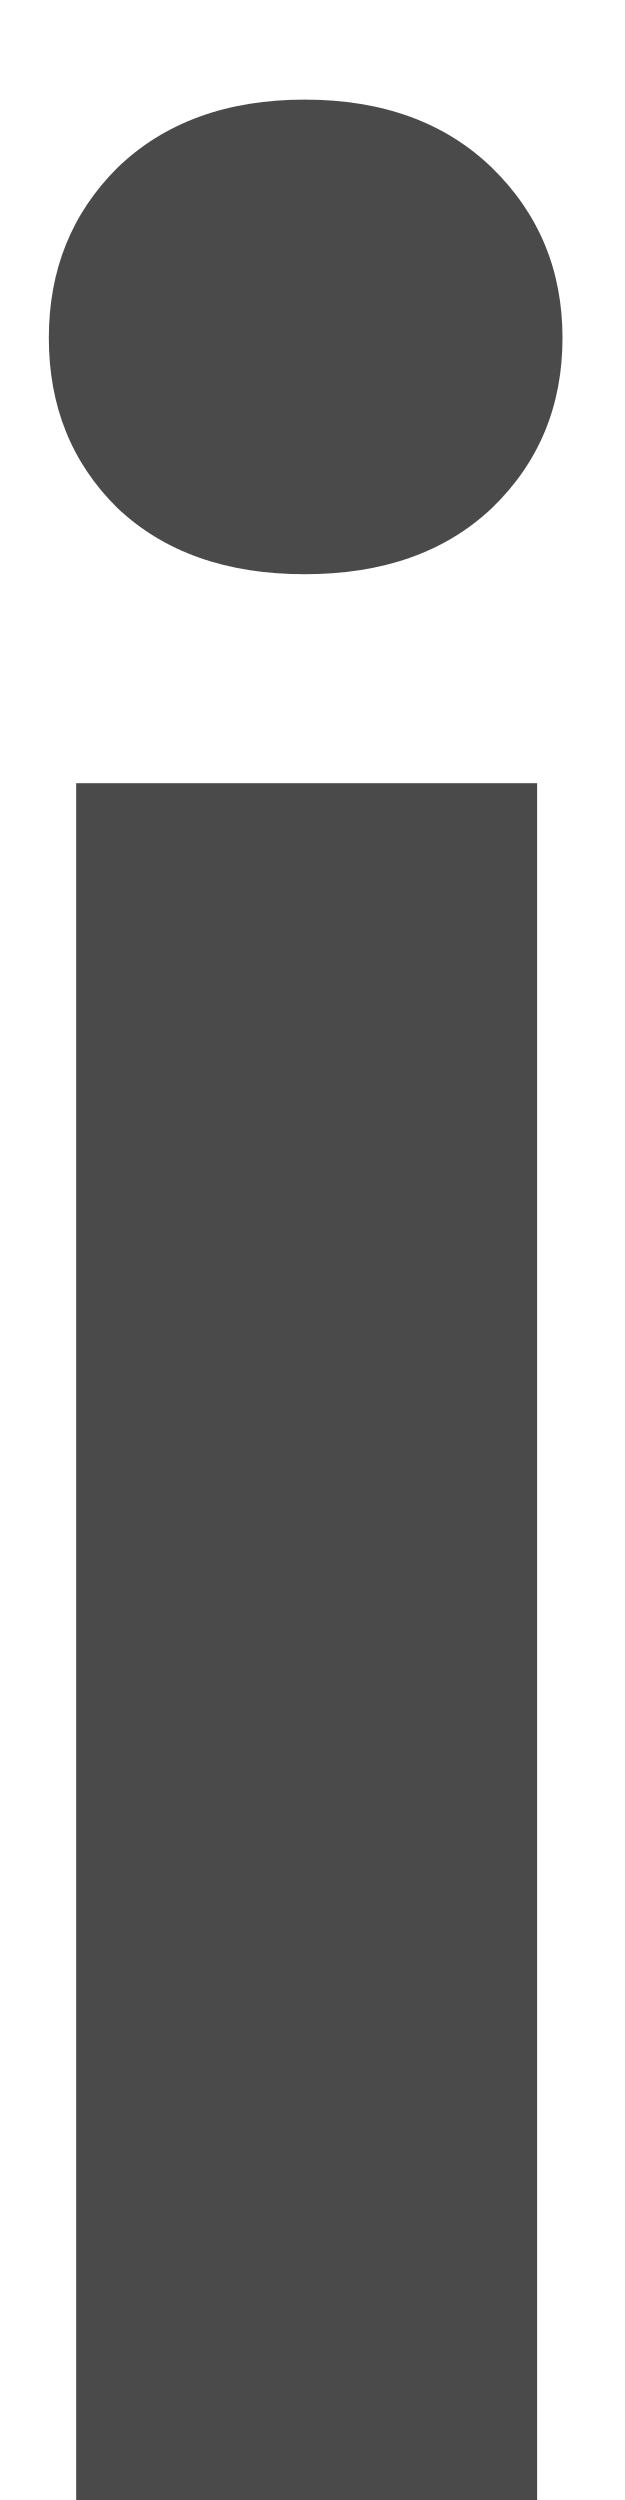
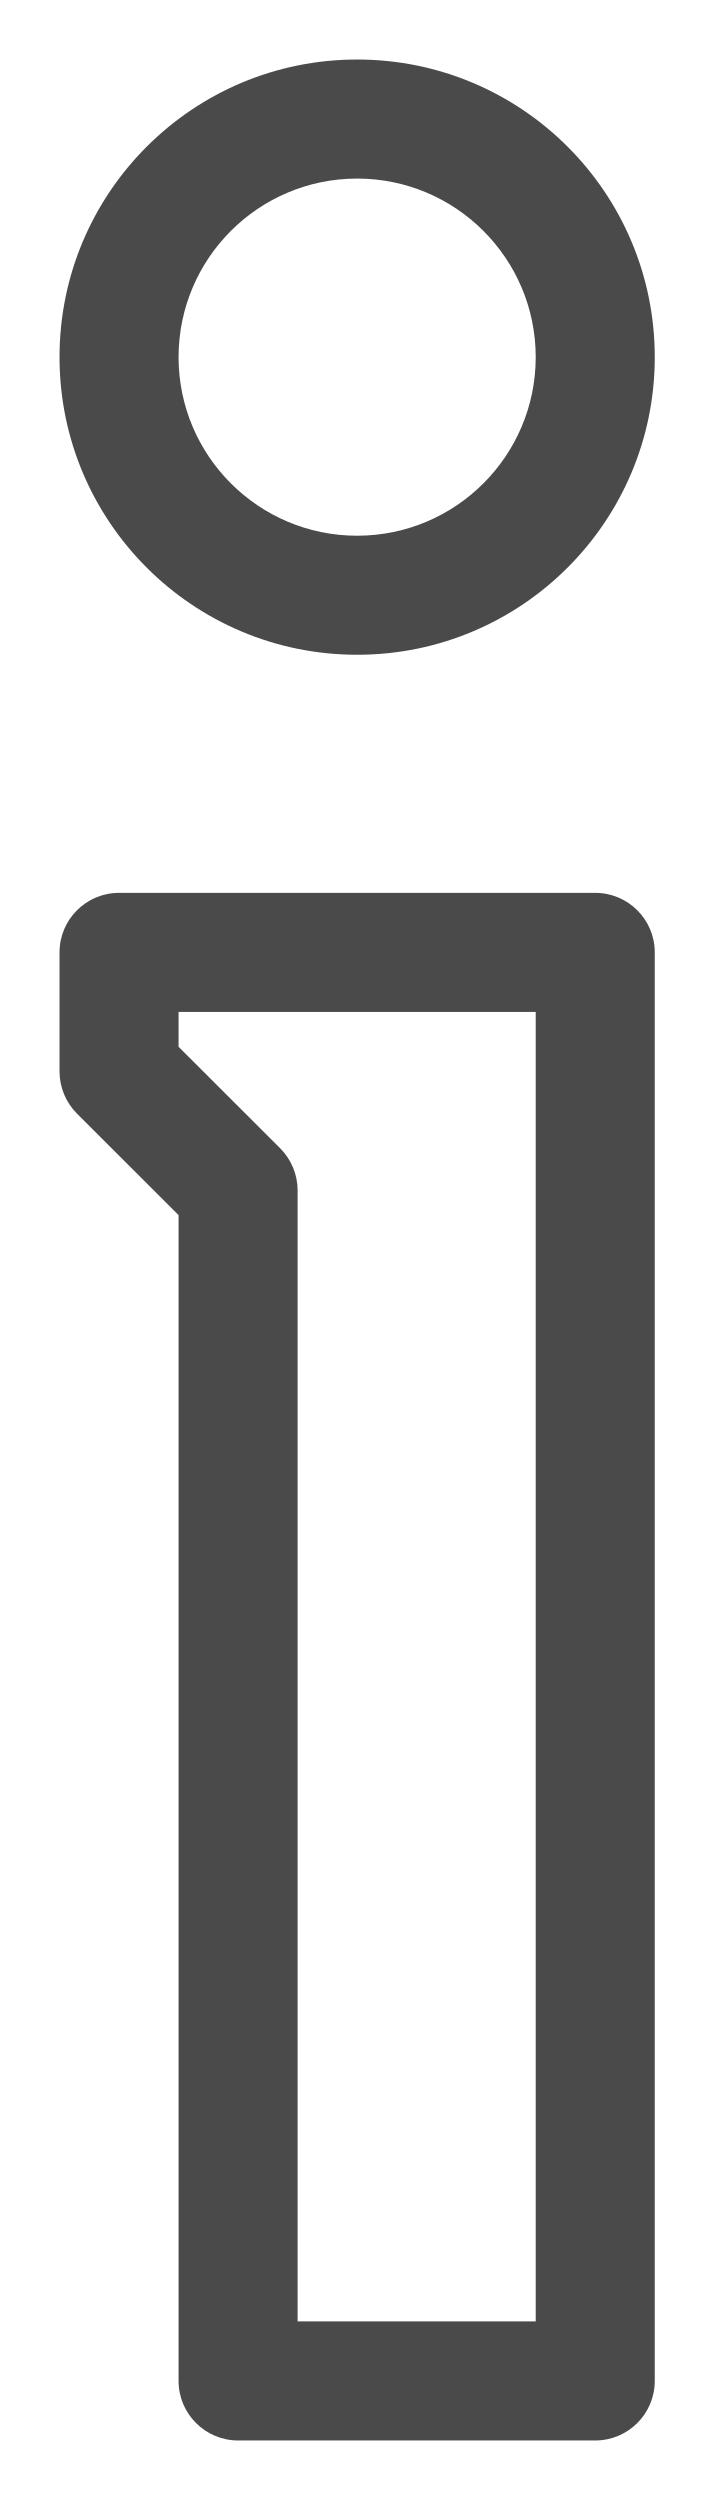
- <svg xmlns="http://www.w3.org/2000/svg" width="5px" height="20px" viewBox="0 0 5 20" version="1.1">
+ <svg xmlns="http://www.w3.org/2000/svg" width="6px" height="21px" viewBox="0 0 6 21" version="1.1">
  <defs />
-   <g id="Symbols" stroke="none" stroke-width="1" fill="none" fill-rule="evenodd" font-family="Roboto-Bold, Roboto" font-size="26" font-weight="bold">
-     <g id="Info-icon" transform="translate(-22, -13)" fill="#4A4A4A">
-       <text id="i">
-         <tspan x="21" y="33">i</tspan>
-       </text>
+   <g id="Symbols" stroke="none" stroke-width="1" fill="none" fill-rule="evenodd">
+     <g id="Info-icon" transform="translate(-21, -13)" fill="#4A4A4A" fill-rule="nonzero">
+       <g id="info-icon" transform="translate(21, 13)">
+         <path d="M4.5,8.5 L1.5,8.5 L1.5,8.793 L2.354,9.646 C2.447,9.74 2.5,9.867 2.5,10 L2.5,19.5 L4.5,19.5 L4.5,8.5 Z M1.5,10.207 L0.646,9.354 C0.553,9.26 0.5,9.133 0.5,9 L0.5,8 C0.5,7.724 0.724,7.5 1,7.5 L5,7.5 C5.276,7.5 5.5,7.724 5.5,8 L5.5,20 C5.5,20.276 5.276,20.5 5,20.5 L2,20.5 C1.724,20.5 1.5,20.276 1.5,20 L1.5,10.207 Z" id="Rectangle" />
+         <path d="M3,5.5 C1.619,5.5 0.5,4.381 0.5,3 C0.5,1.619 1.619,0.5 3,0.5 C4.381,0.5 5.5,1.619 5.5,3 C5.5,4.381 4.381,5.5 3,5.5 Z M3,4.5 C3.828,4.5 4.5,3.828 4.5,3 C4.5,2.172 3.828,1.5 3,1.5 C2.172,1.5 1.5,2.172 1.5,3 C1.5,3.828 2.172,4.5 3,4.5 Z" id="Oval-2" />
+       </g>
    </g>
  </g>
</svg>
